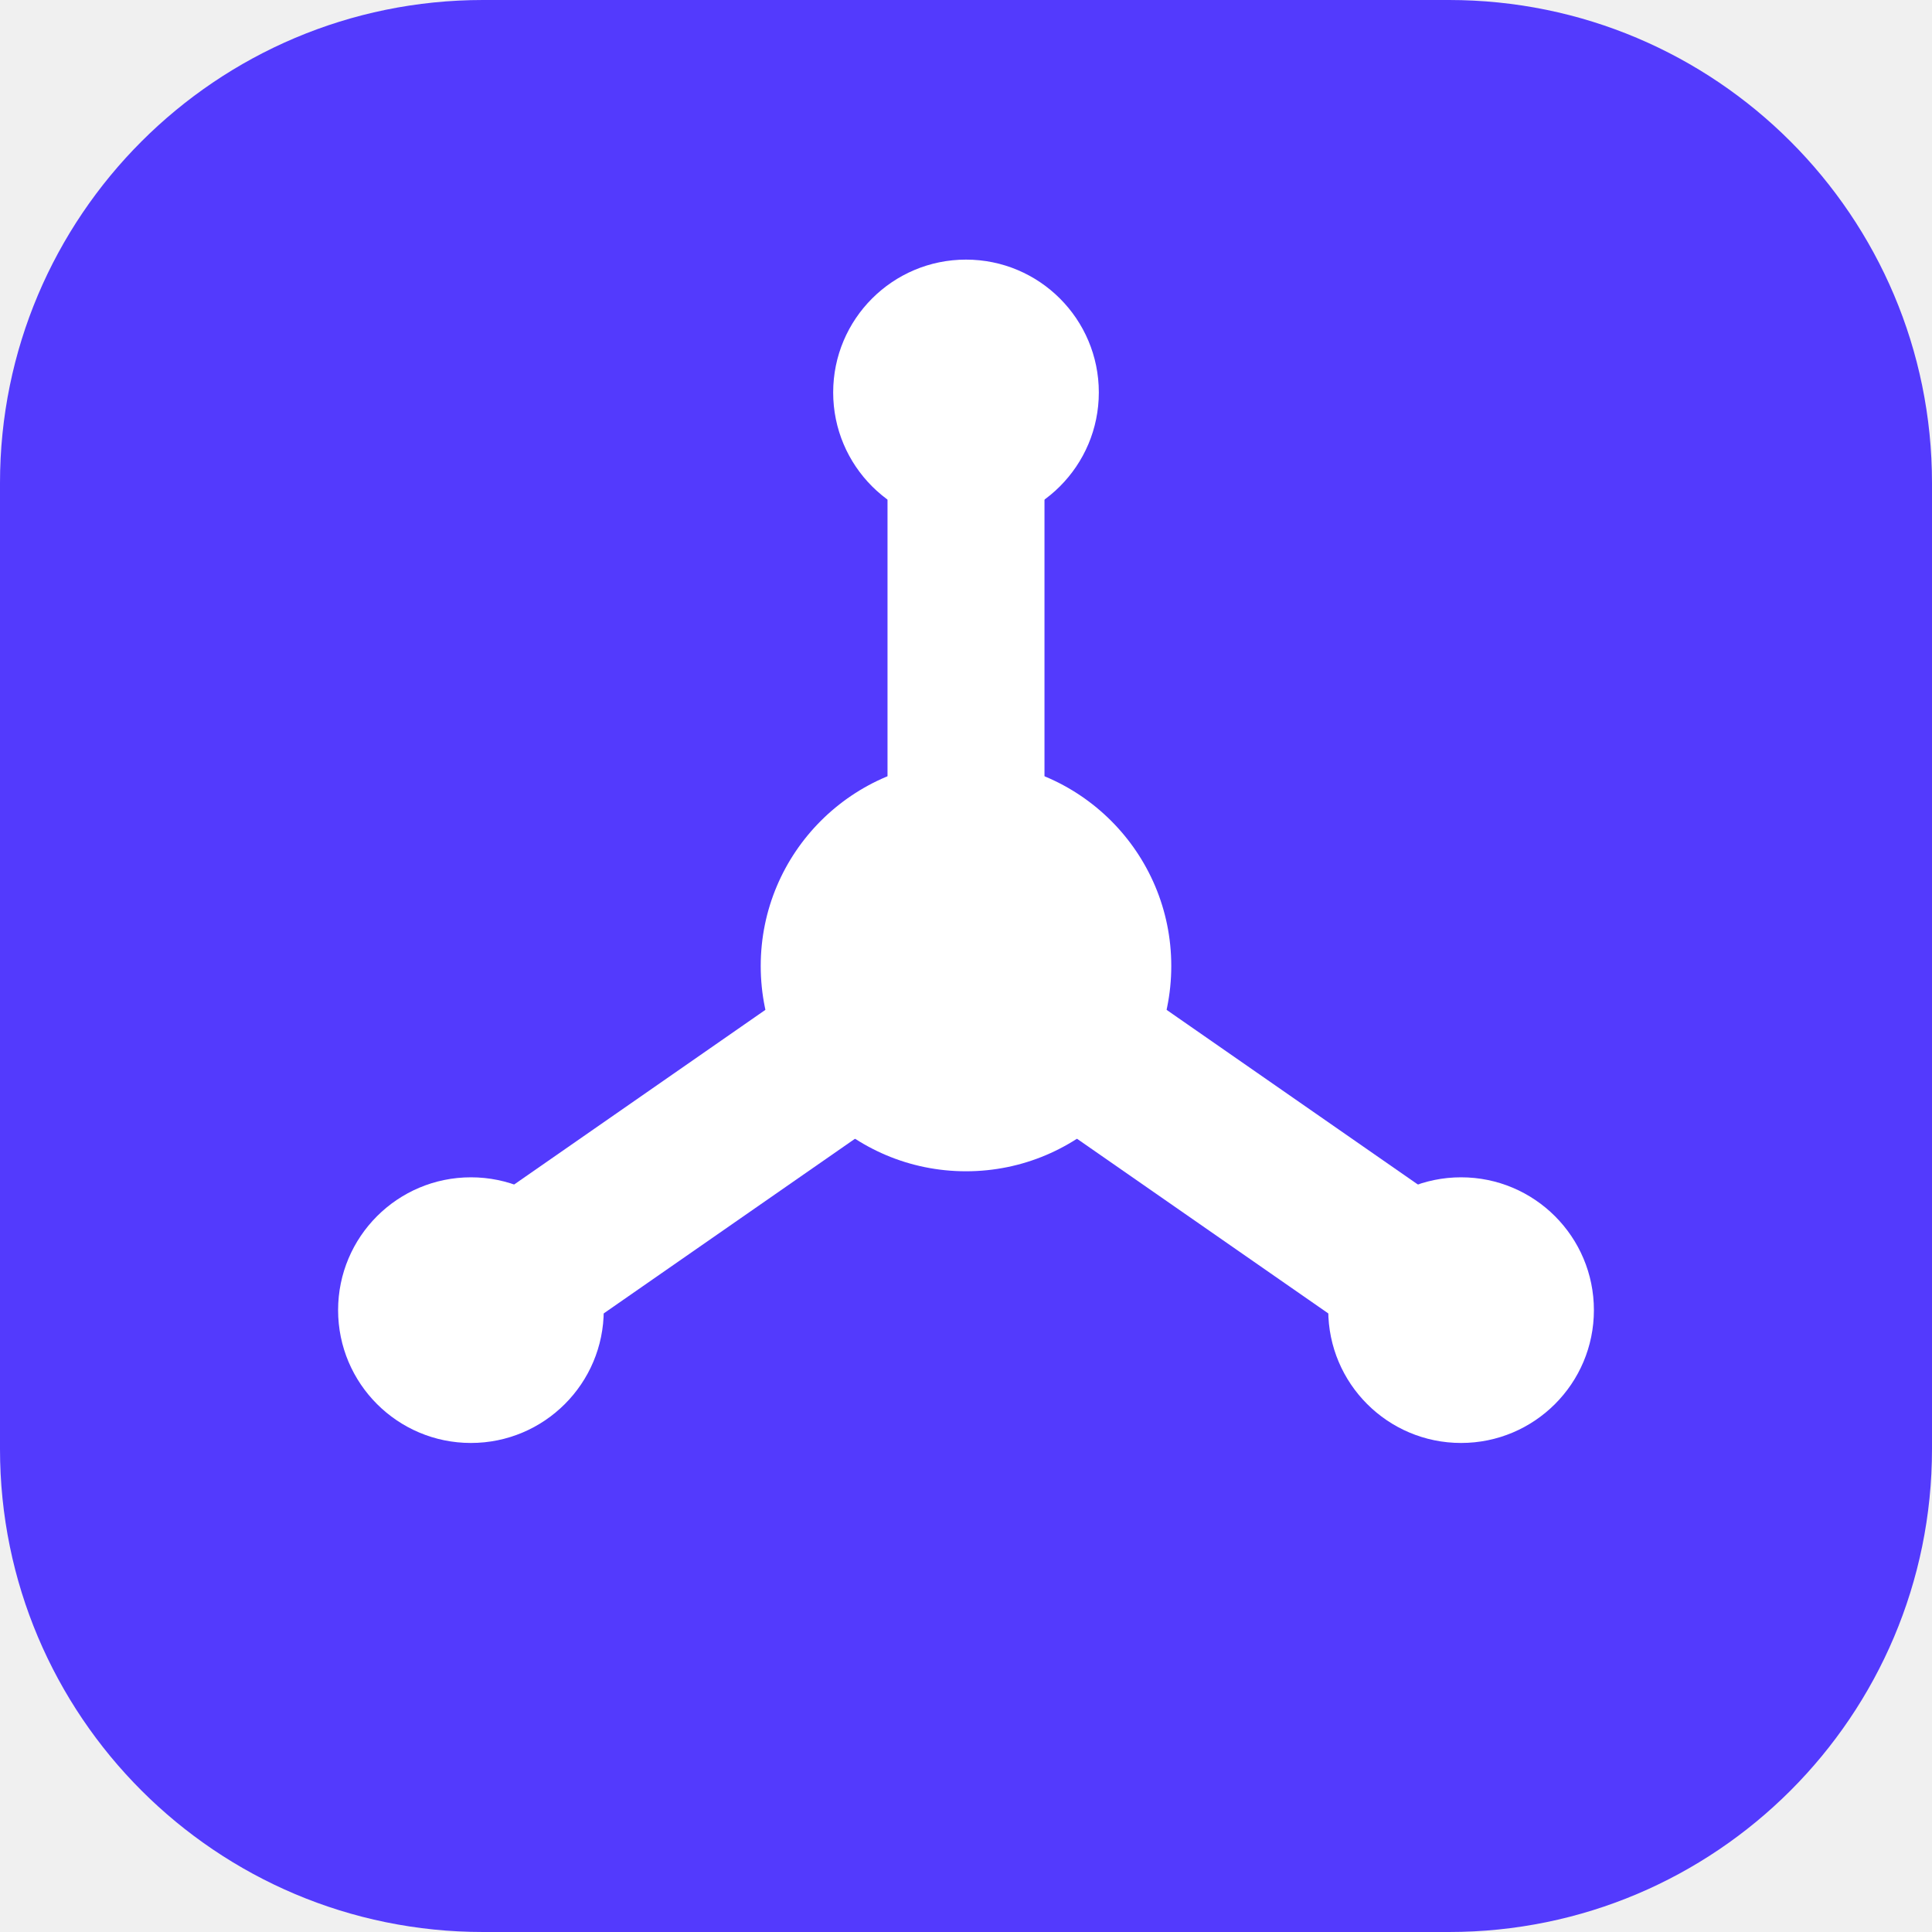
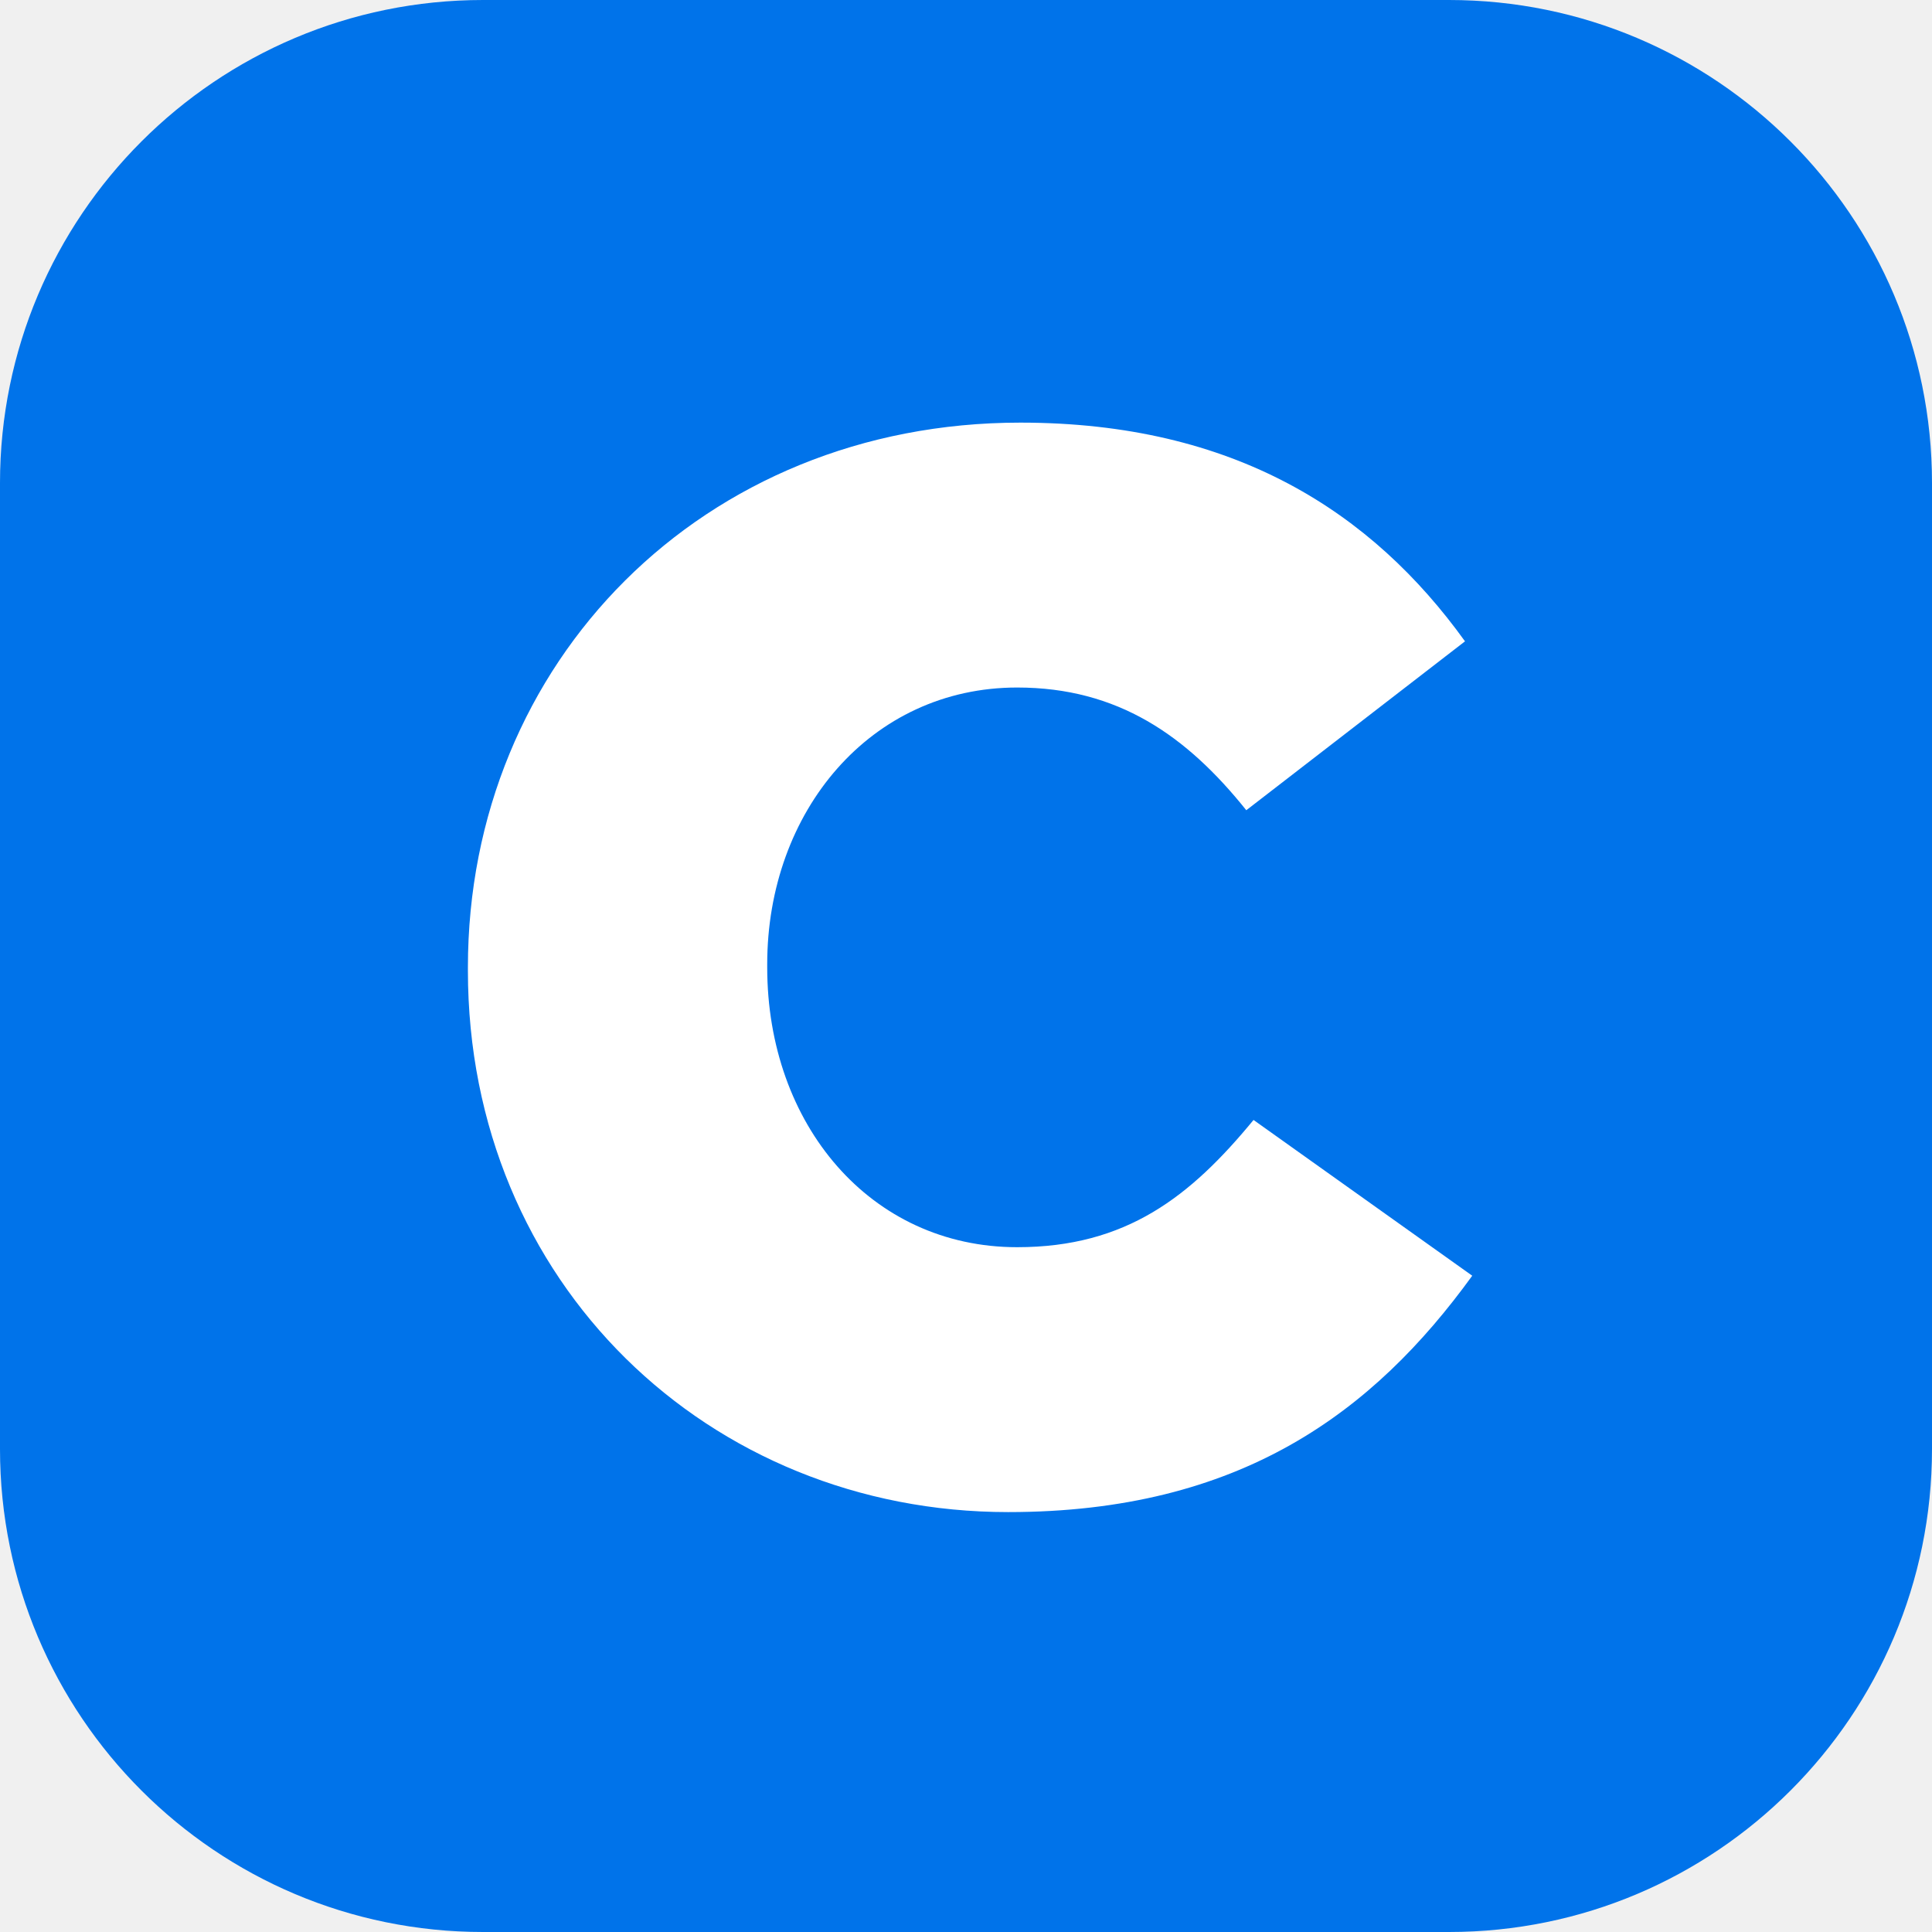
<svg xmlns="http://www.w3.org/2000/svg" viewBox="0 0 64 64">
-   <rect width="64" height="64" rx="16" fill="#533afd" />
-   <g stroke="white" stroke-width="5.2" stroke-linecap="round" stroke-linejoin="round" fill="none">
-     <line x1="32" y1="32" x2="32" y2="13" />
-     <line x1="32" y1="32" x2="15.6" y2="43.4" />
-     <line x1="32" y1="32" x2="48.4" y2="43.4" />
-   </g>
-   <g fill="white">
-     <circle cx="32" cy="32" r="6.8" />
-     <circle cx="32" cy="13" r="4.4" />
-     <circle cx="15.6" cy="43.4" r="4.4" />
-     <circle cx="48.4" cy="43.4" r="4.4" />
-   </g>
+   <rect width="64" height="64" rx="16" fill="#0073ea" />
+   <path fill="#fff" transform="translate(15.5 14) scale(1.5)" d="m0,12.1v-.07C0,5.29,5.19,0,12.2,0c4.73,0,7.77,1.98,9.82,4.83l-4.83,3.73c-1.32-1.65-2.84-2.71-5.06-2.71-3.24,0-5.52,2.74-5.52,6.11v.07c0,3.47,2.28,6.18,5.52,6.18,2.41,0,3.83-1.12,5.22-2.81l4.83,3.44c-2.18,3.01-5.12,5.22-10.25,5.22C5.32,24.06,0,19,0,12.1Z" />
</svg>
